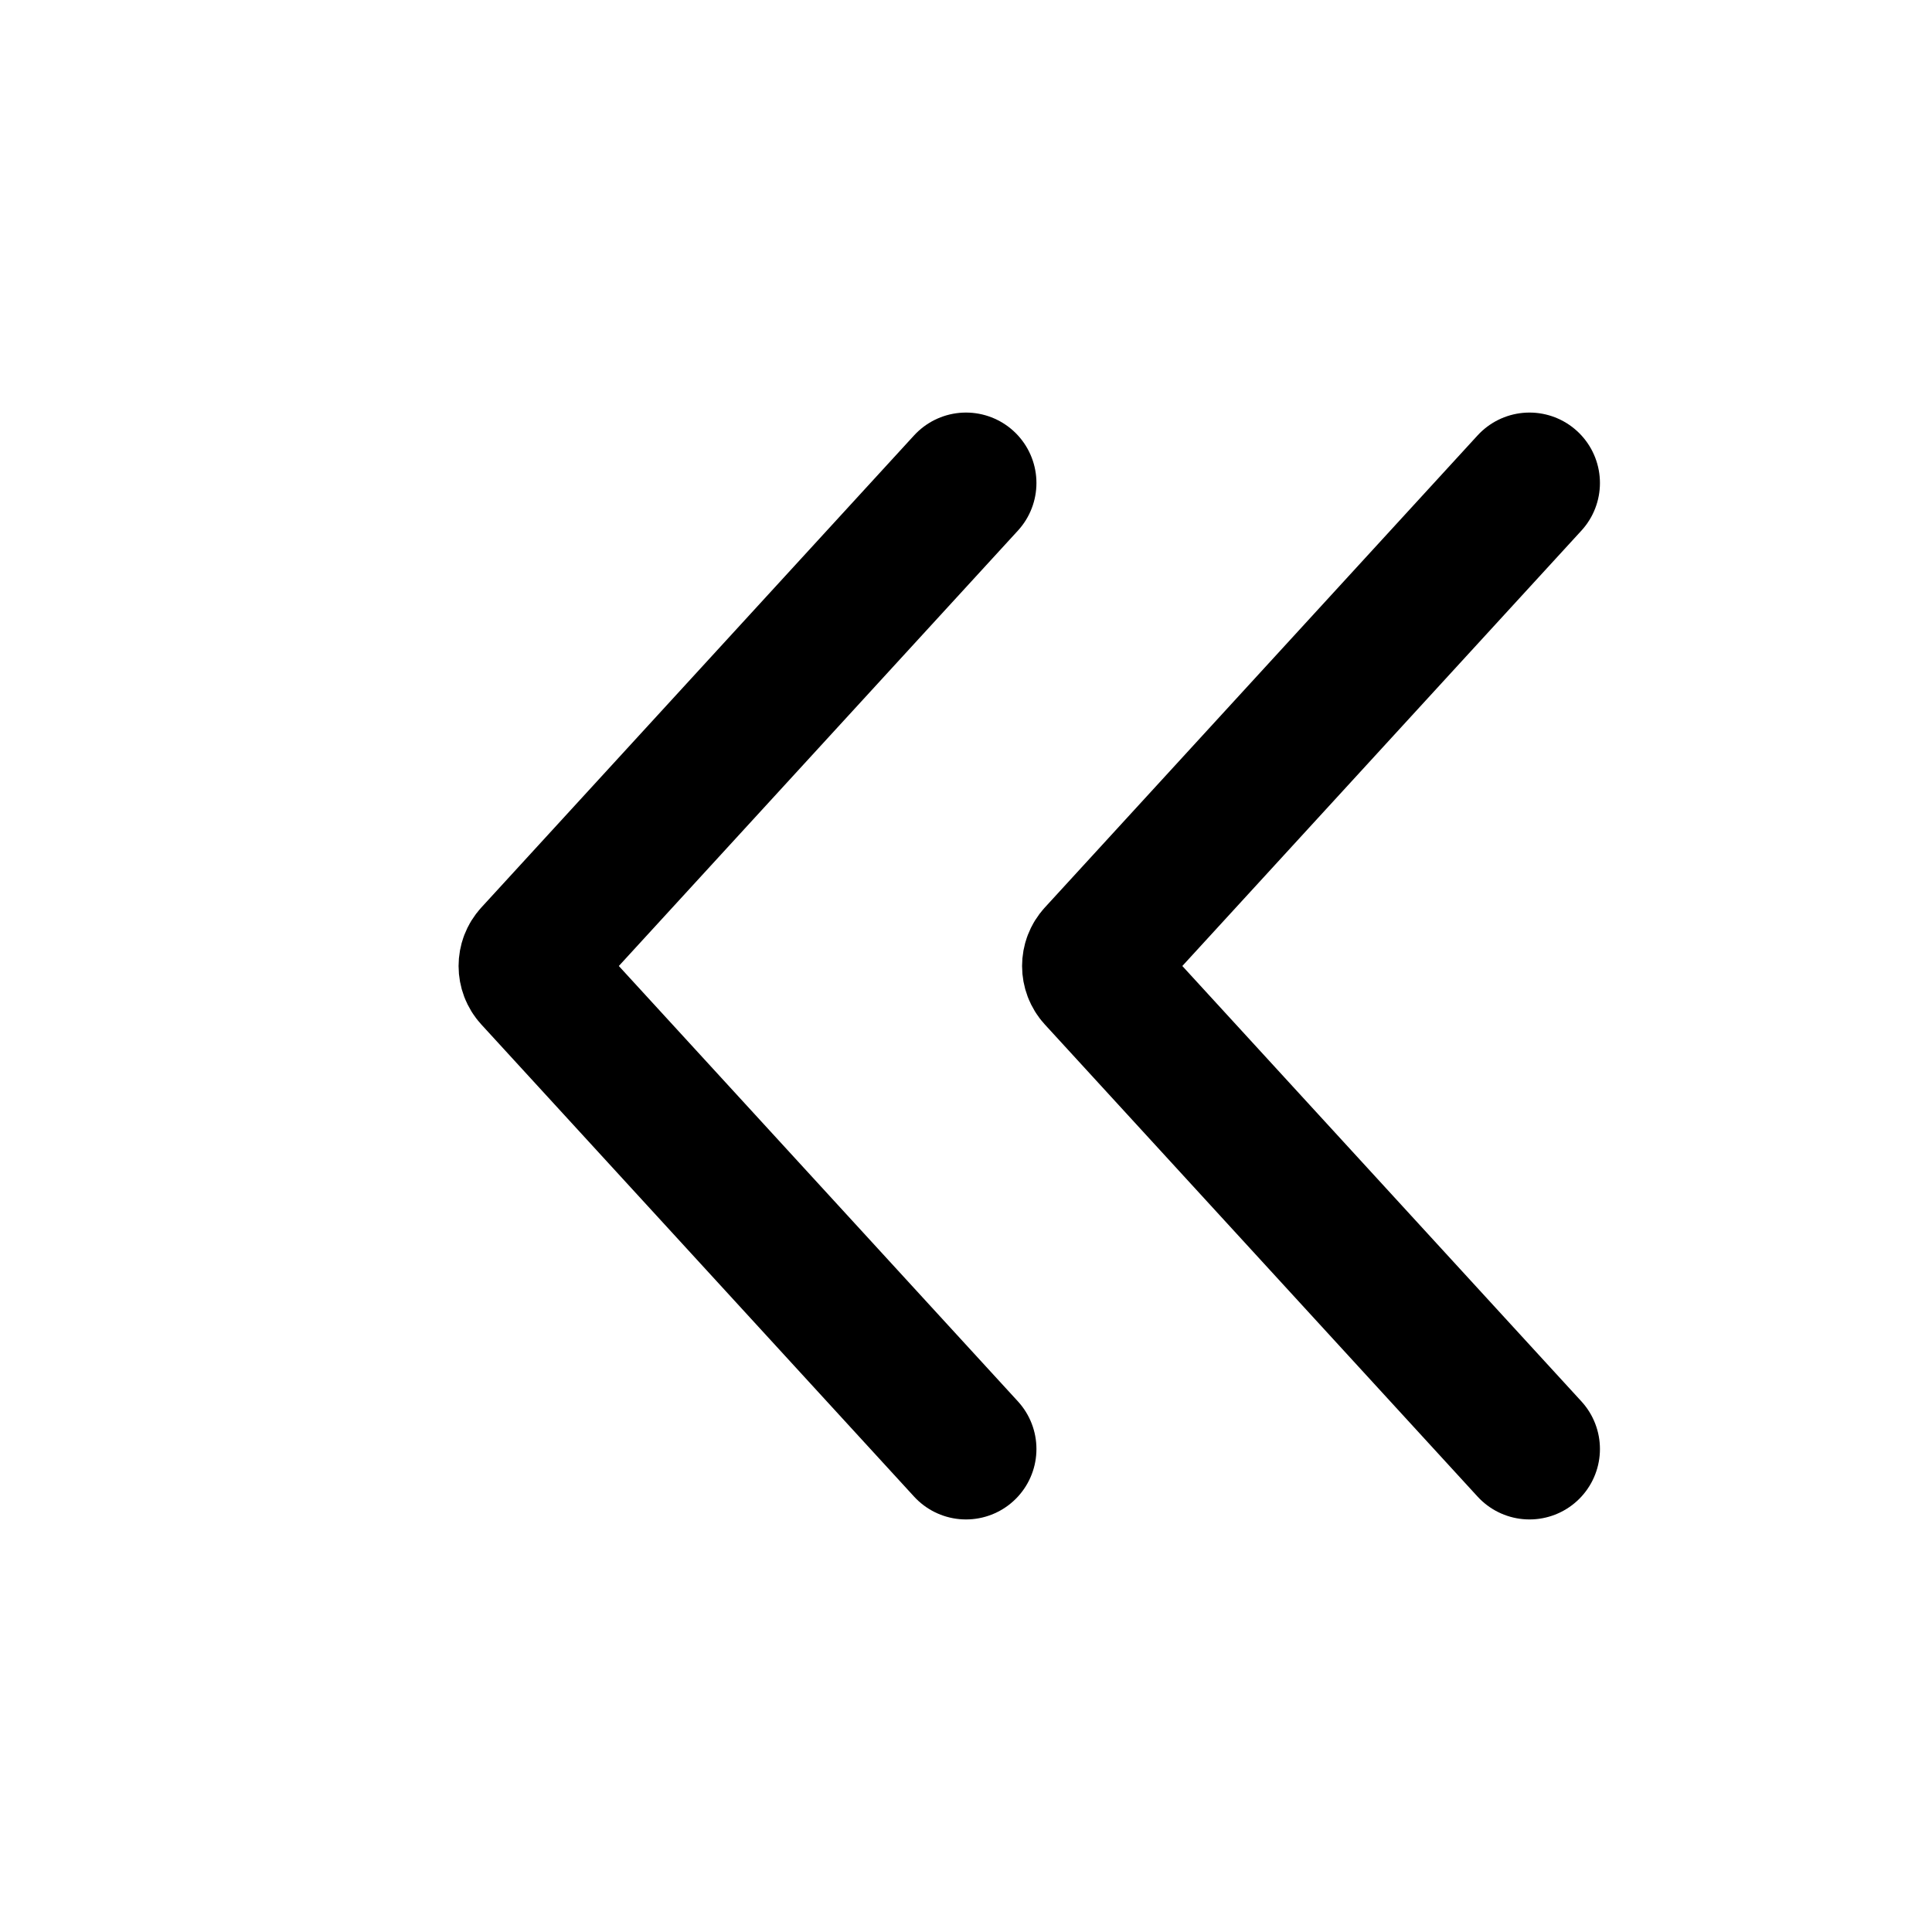
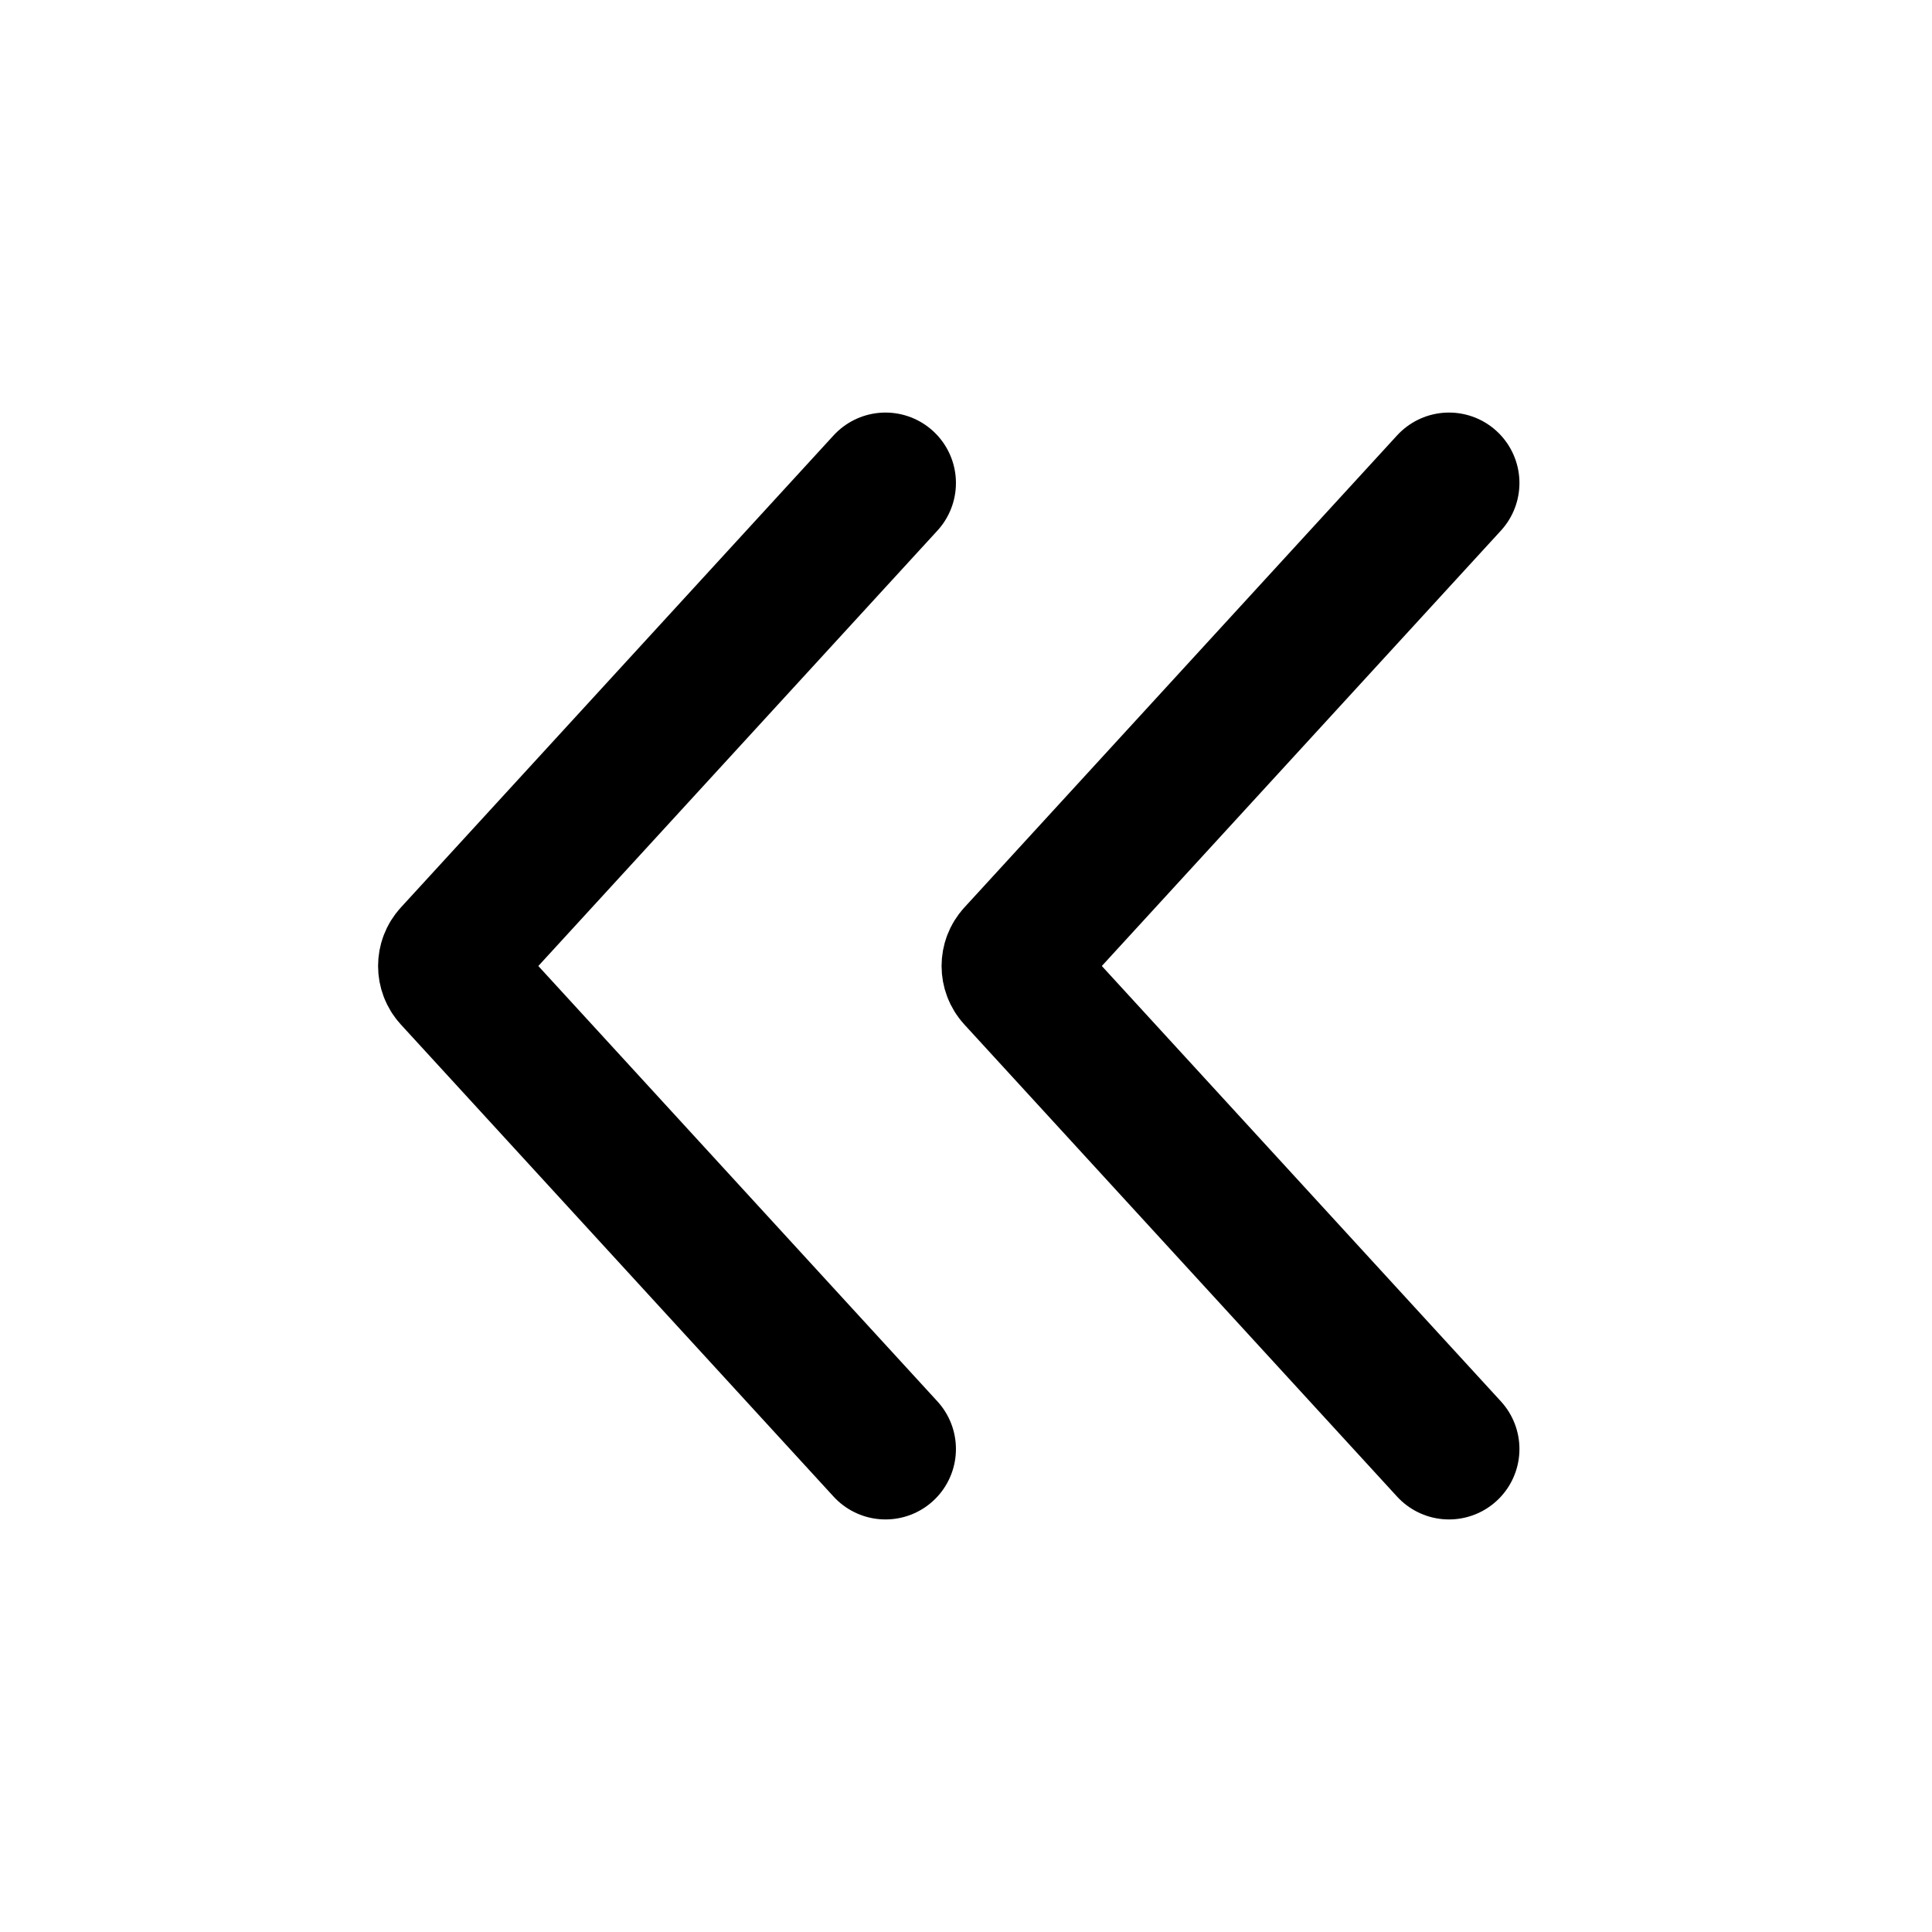
<svg xmlns="http://www.w3.org/2000/svg" width="24" height="24" viewBox="0 0 24 24" fill="none" stroke="currentColor" color="currentColor" stroke-width="1.75" stroke-linecap="round" stroke-linejoin="round" stroke-miterlimit="3" focusable="false" aria-hidden="true">
-   <path d="M5 6L10.376 11.865A0.2 0.2 0 0 1 10.376 12.135L5 18" transform="translate(24 0) scale(-1 1)" />
-   <path d="M12 6L17.376 11.865A0.2 0.2 0 0 1 17.376 12.135L12 18" transform="translate(24 0) scale(-1 1)" />
+   <path d="M6 6L11.376 11.865A0.2 0.2 0 0 1 11.376 12.135L6 18" transform="translate(24 0) scale(-1 1)" />
+   <path d="M13 6L18.376 11.865A0.2 0.2 0 0 1 18.376 12.135L13 18" transform="translate(24 0) scale(-1 1)" />
</svg>
